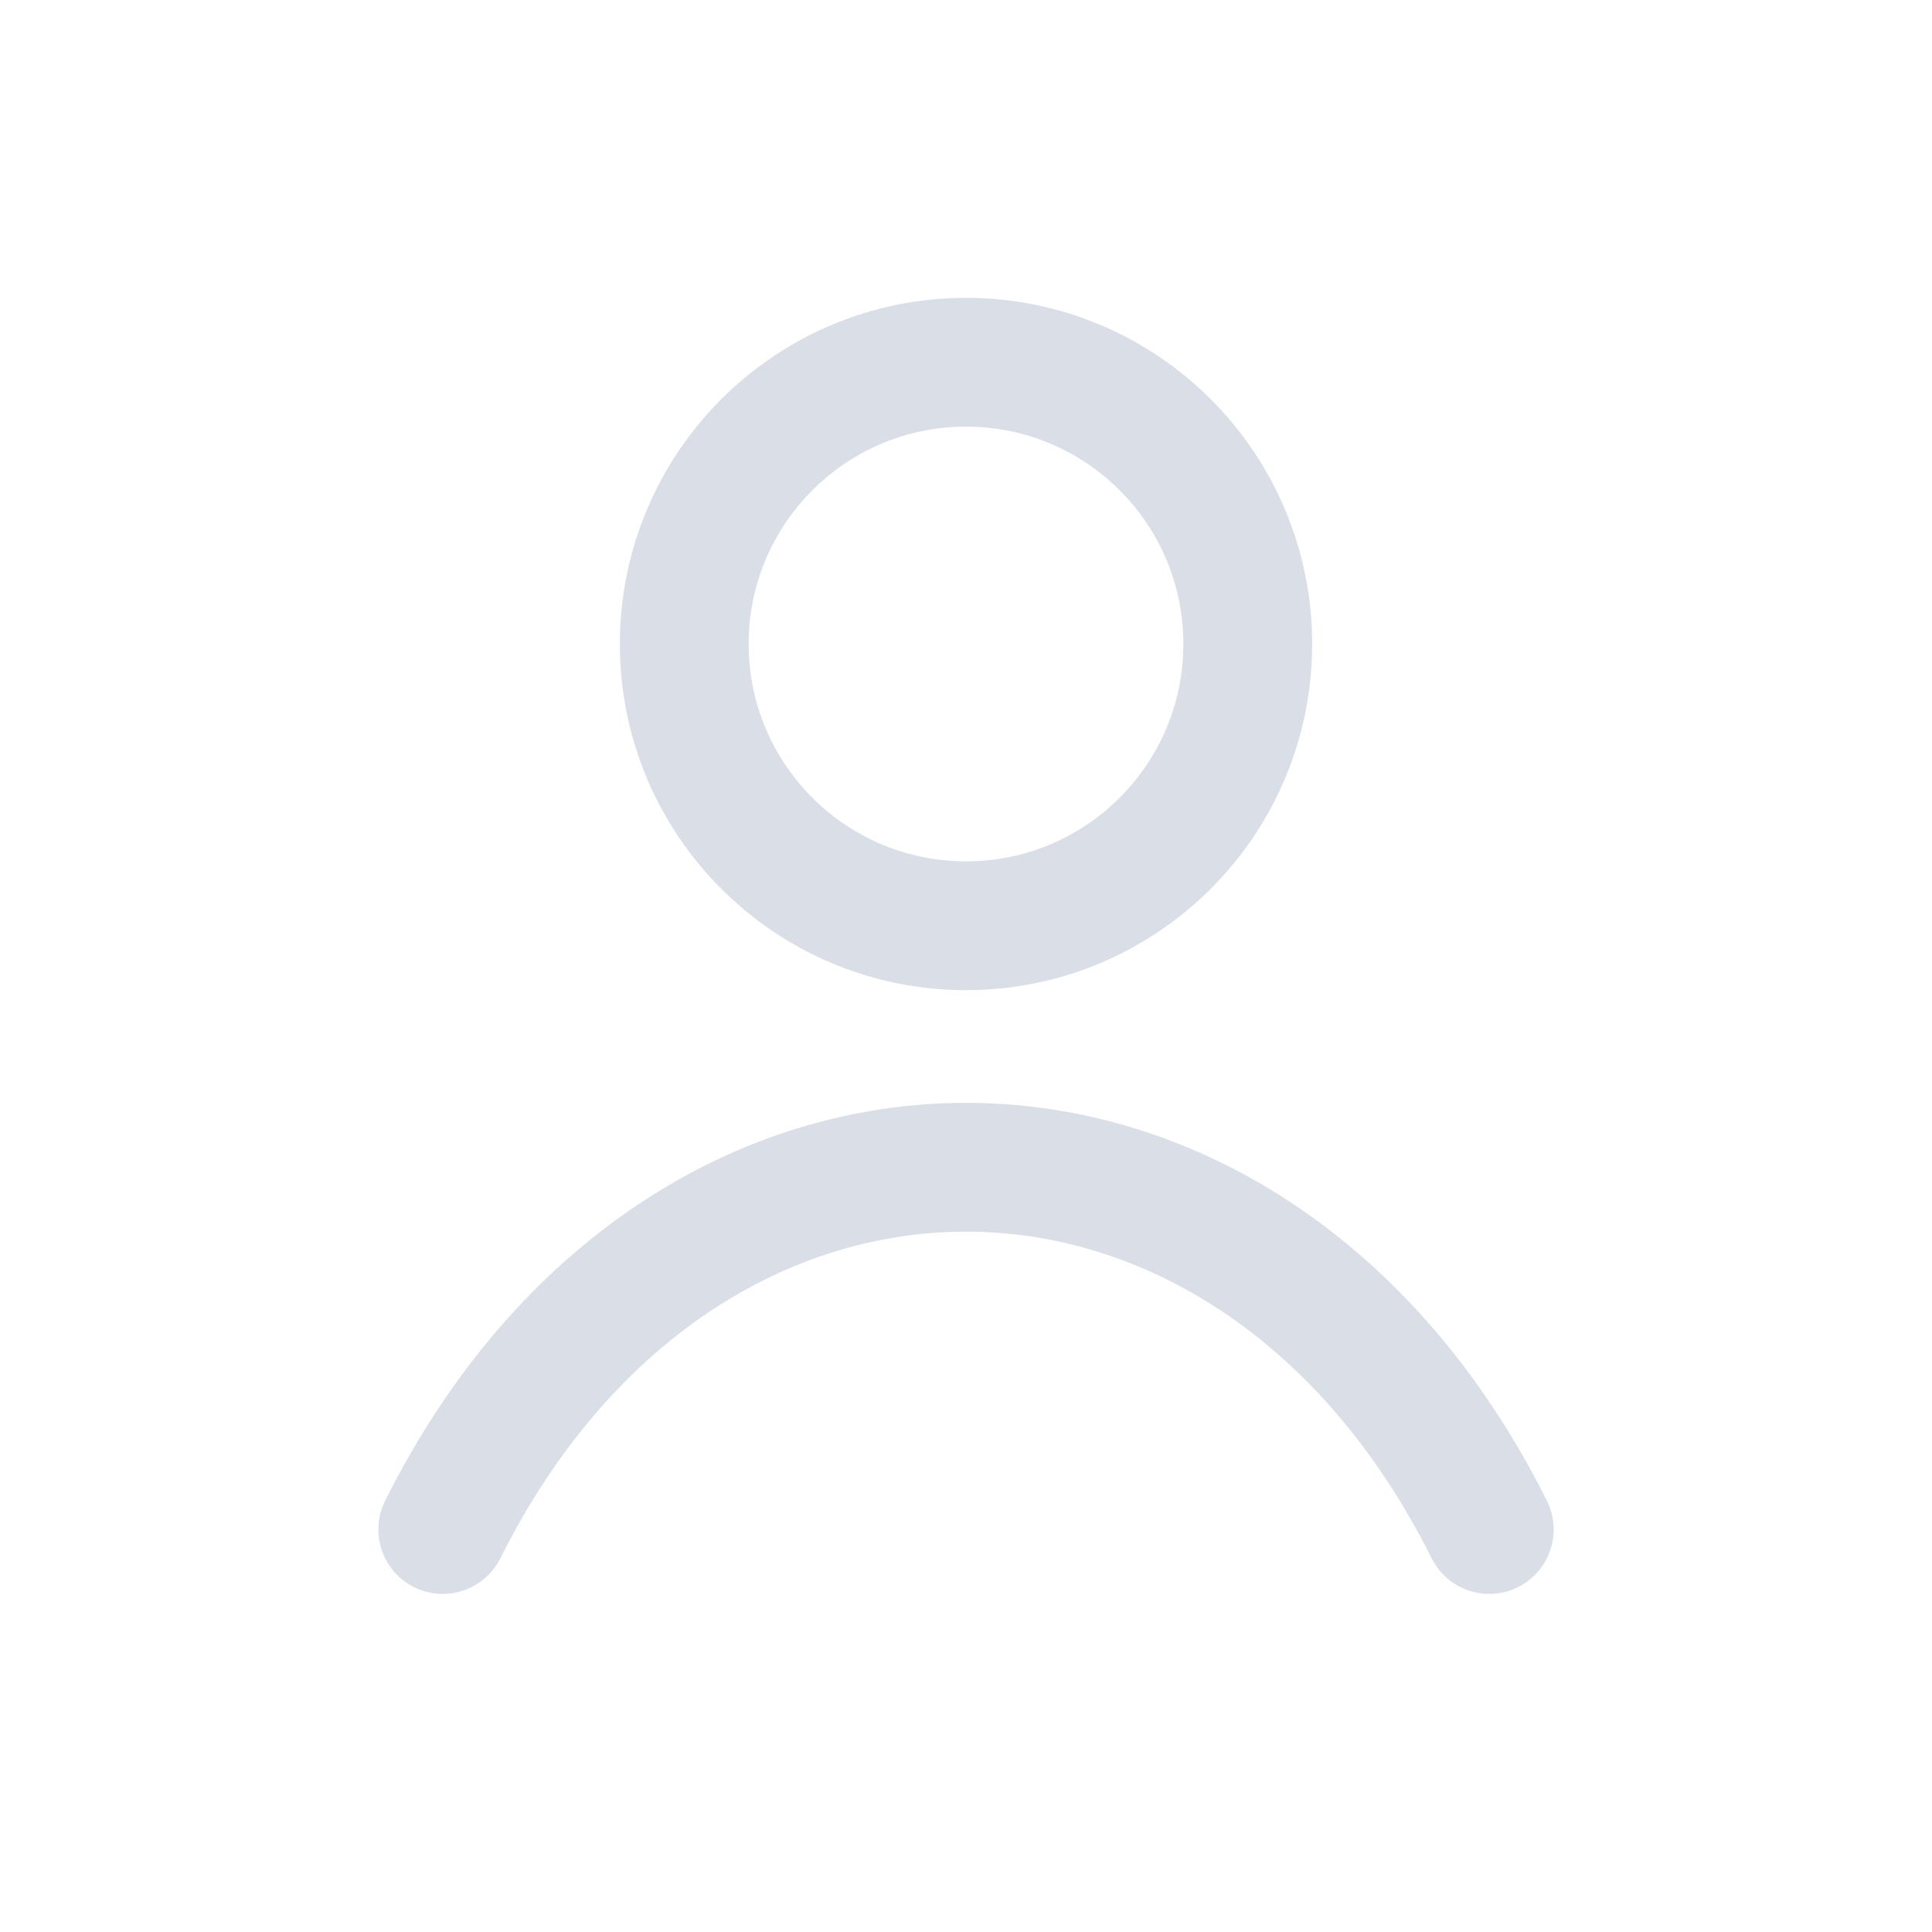
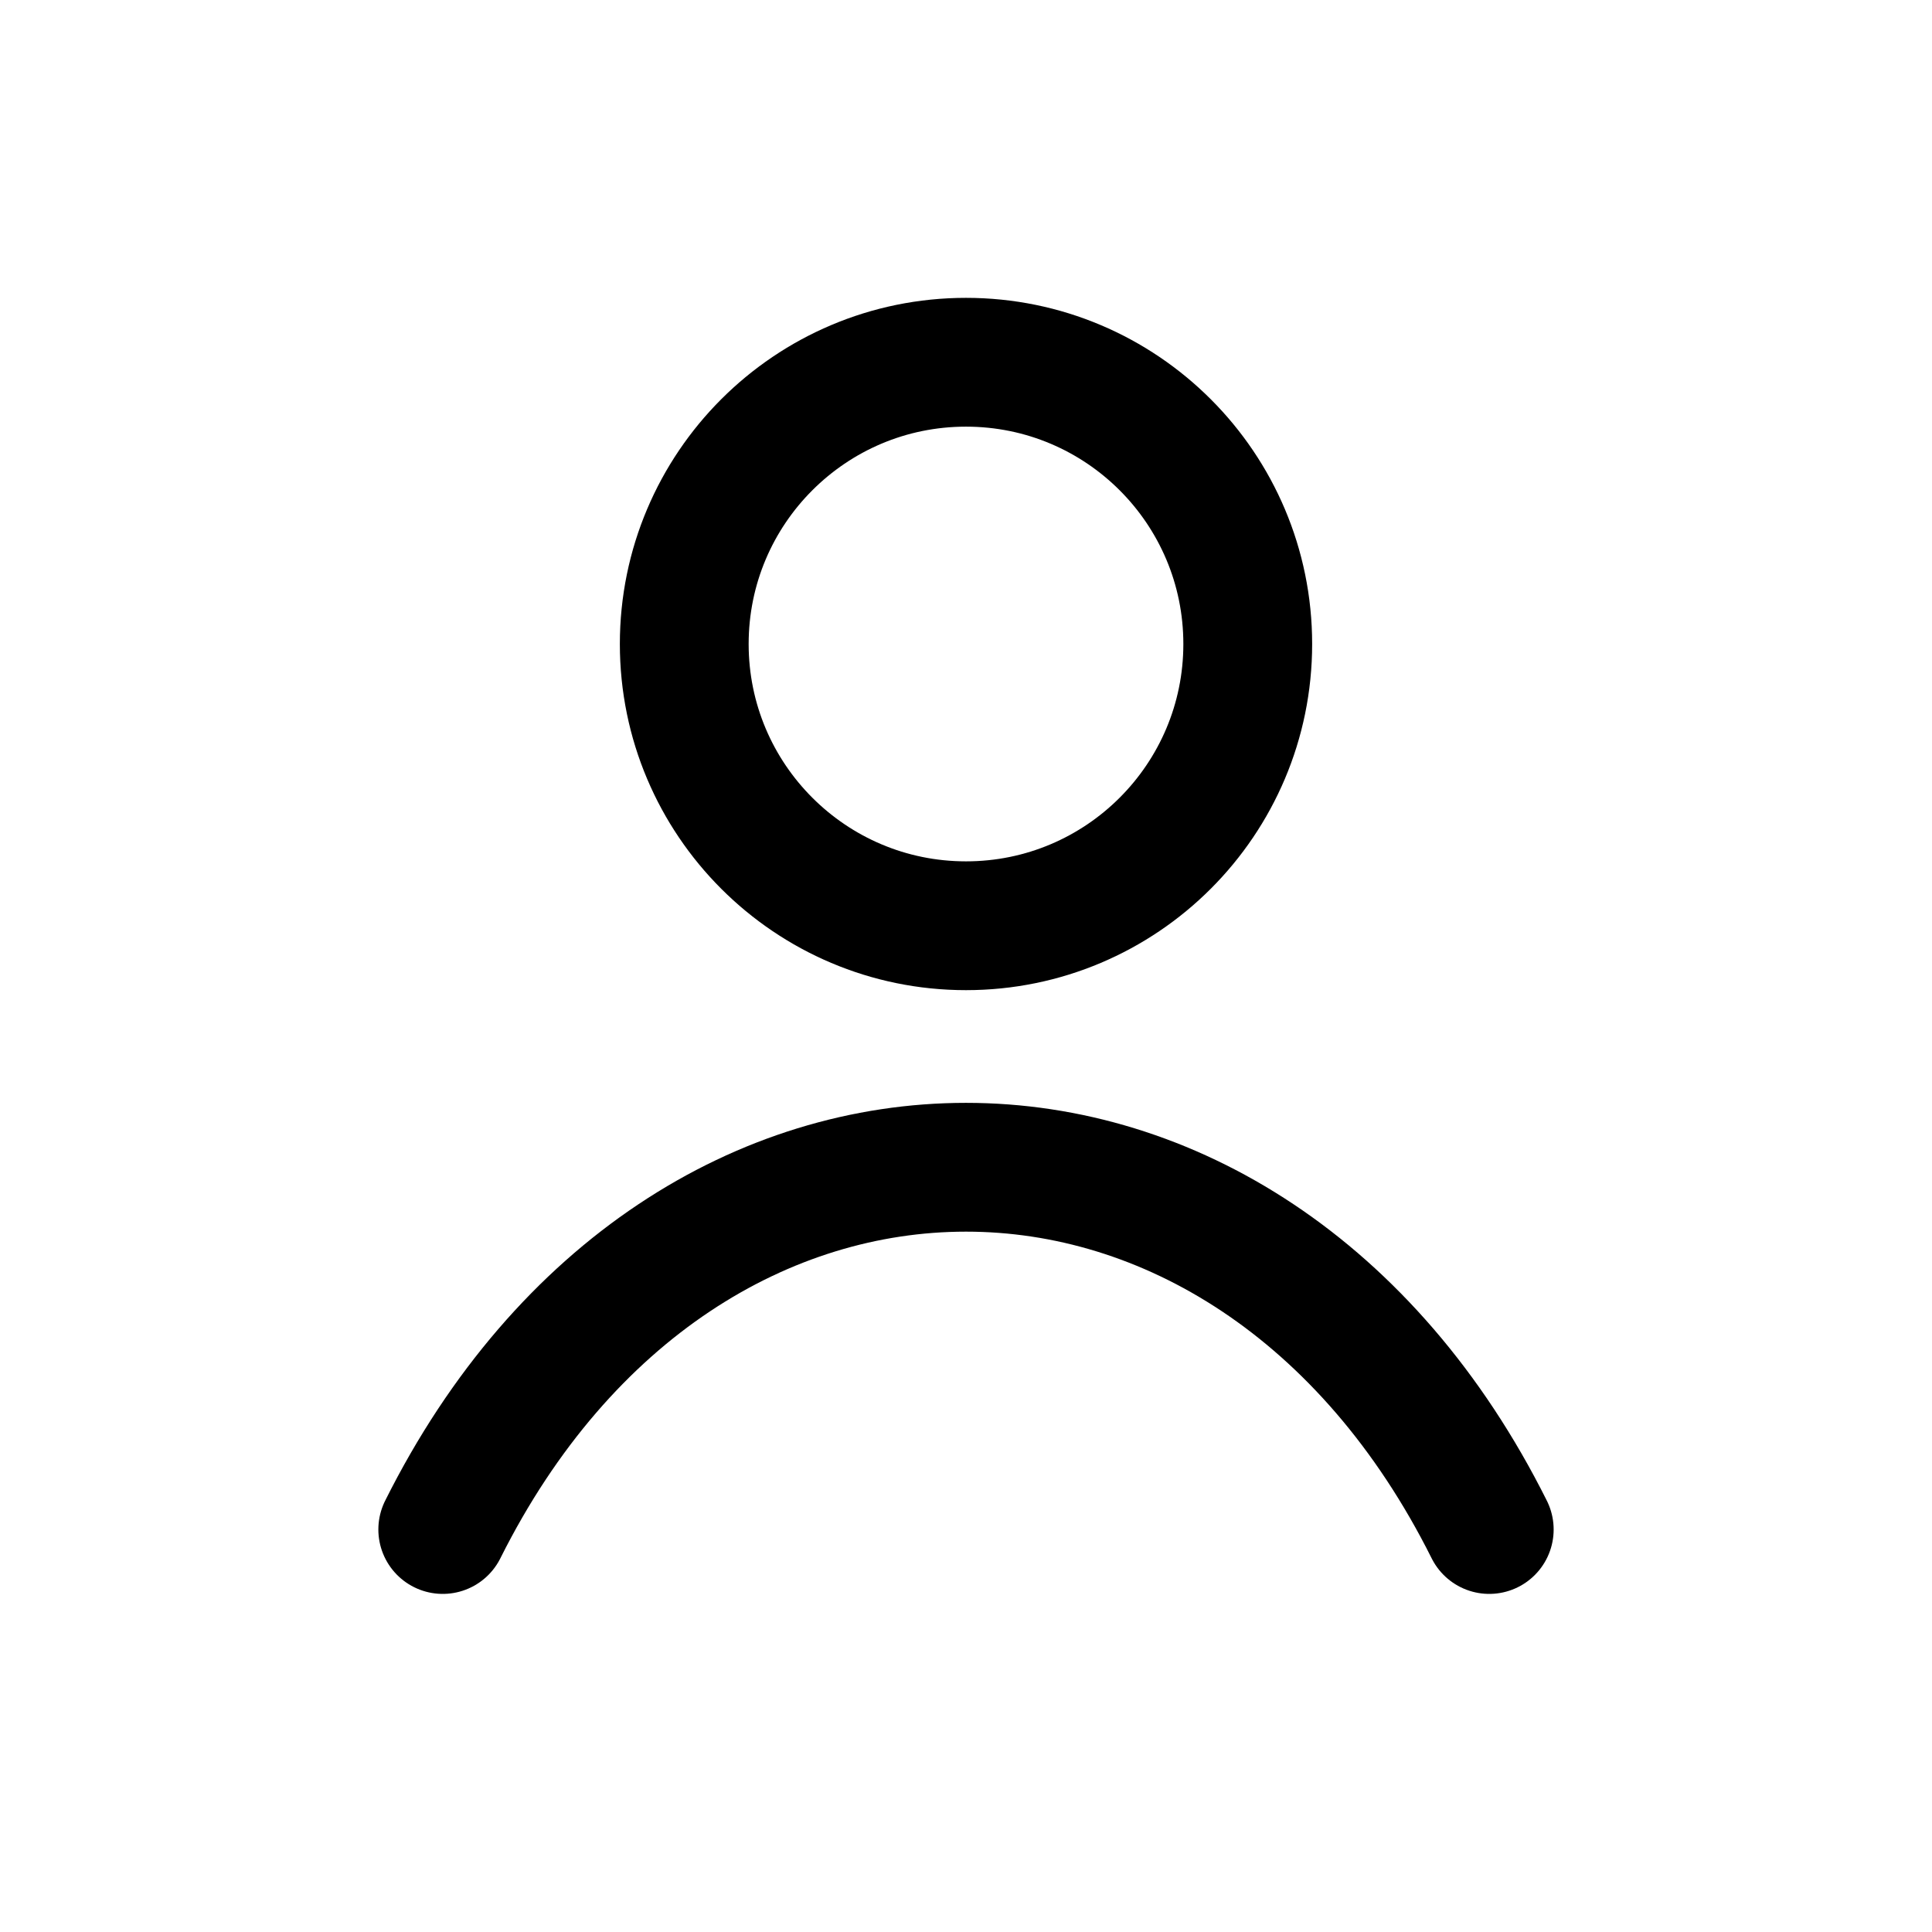
<svg xmlns="http://www.w3.org/2000/svg" width="24" height="24" viewBox="0 0 24 24" fill="none">
-   <circle cx="12" cy="8" r="3.5" stroke="#D9DEE7" stroke-width="1.6" />
-   <path d="M5.5 19c1.5-3 4-4.5 6.5-4.5S17 16 18.5 19" stroke="#D9DEE7" stroke-width="1.6" stroke-linecap="round" />
+   <circle cx="12" cy="8" r="3.5" stroke="currentColor" stroke-width="1.6" />
+   <path d="M5.5 19c1.5-3 4-4.5 6.5-4.5S17 16 18.5 19" stroke="currentColor" stroke-width="1.6" stroke-linecap="round" />
</svg>
